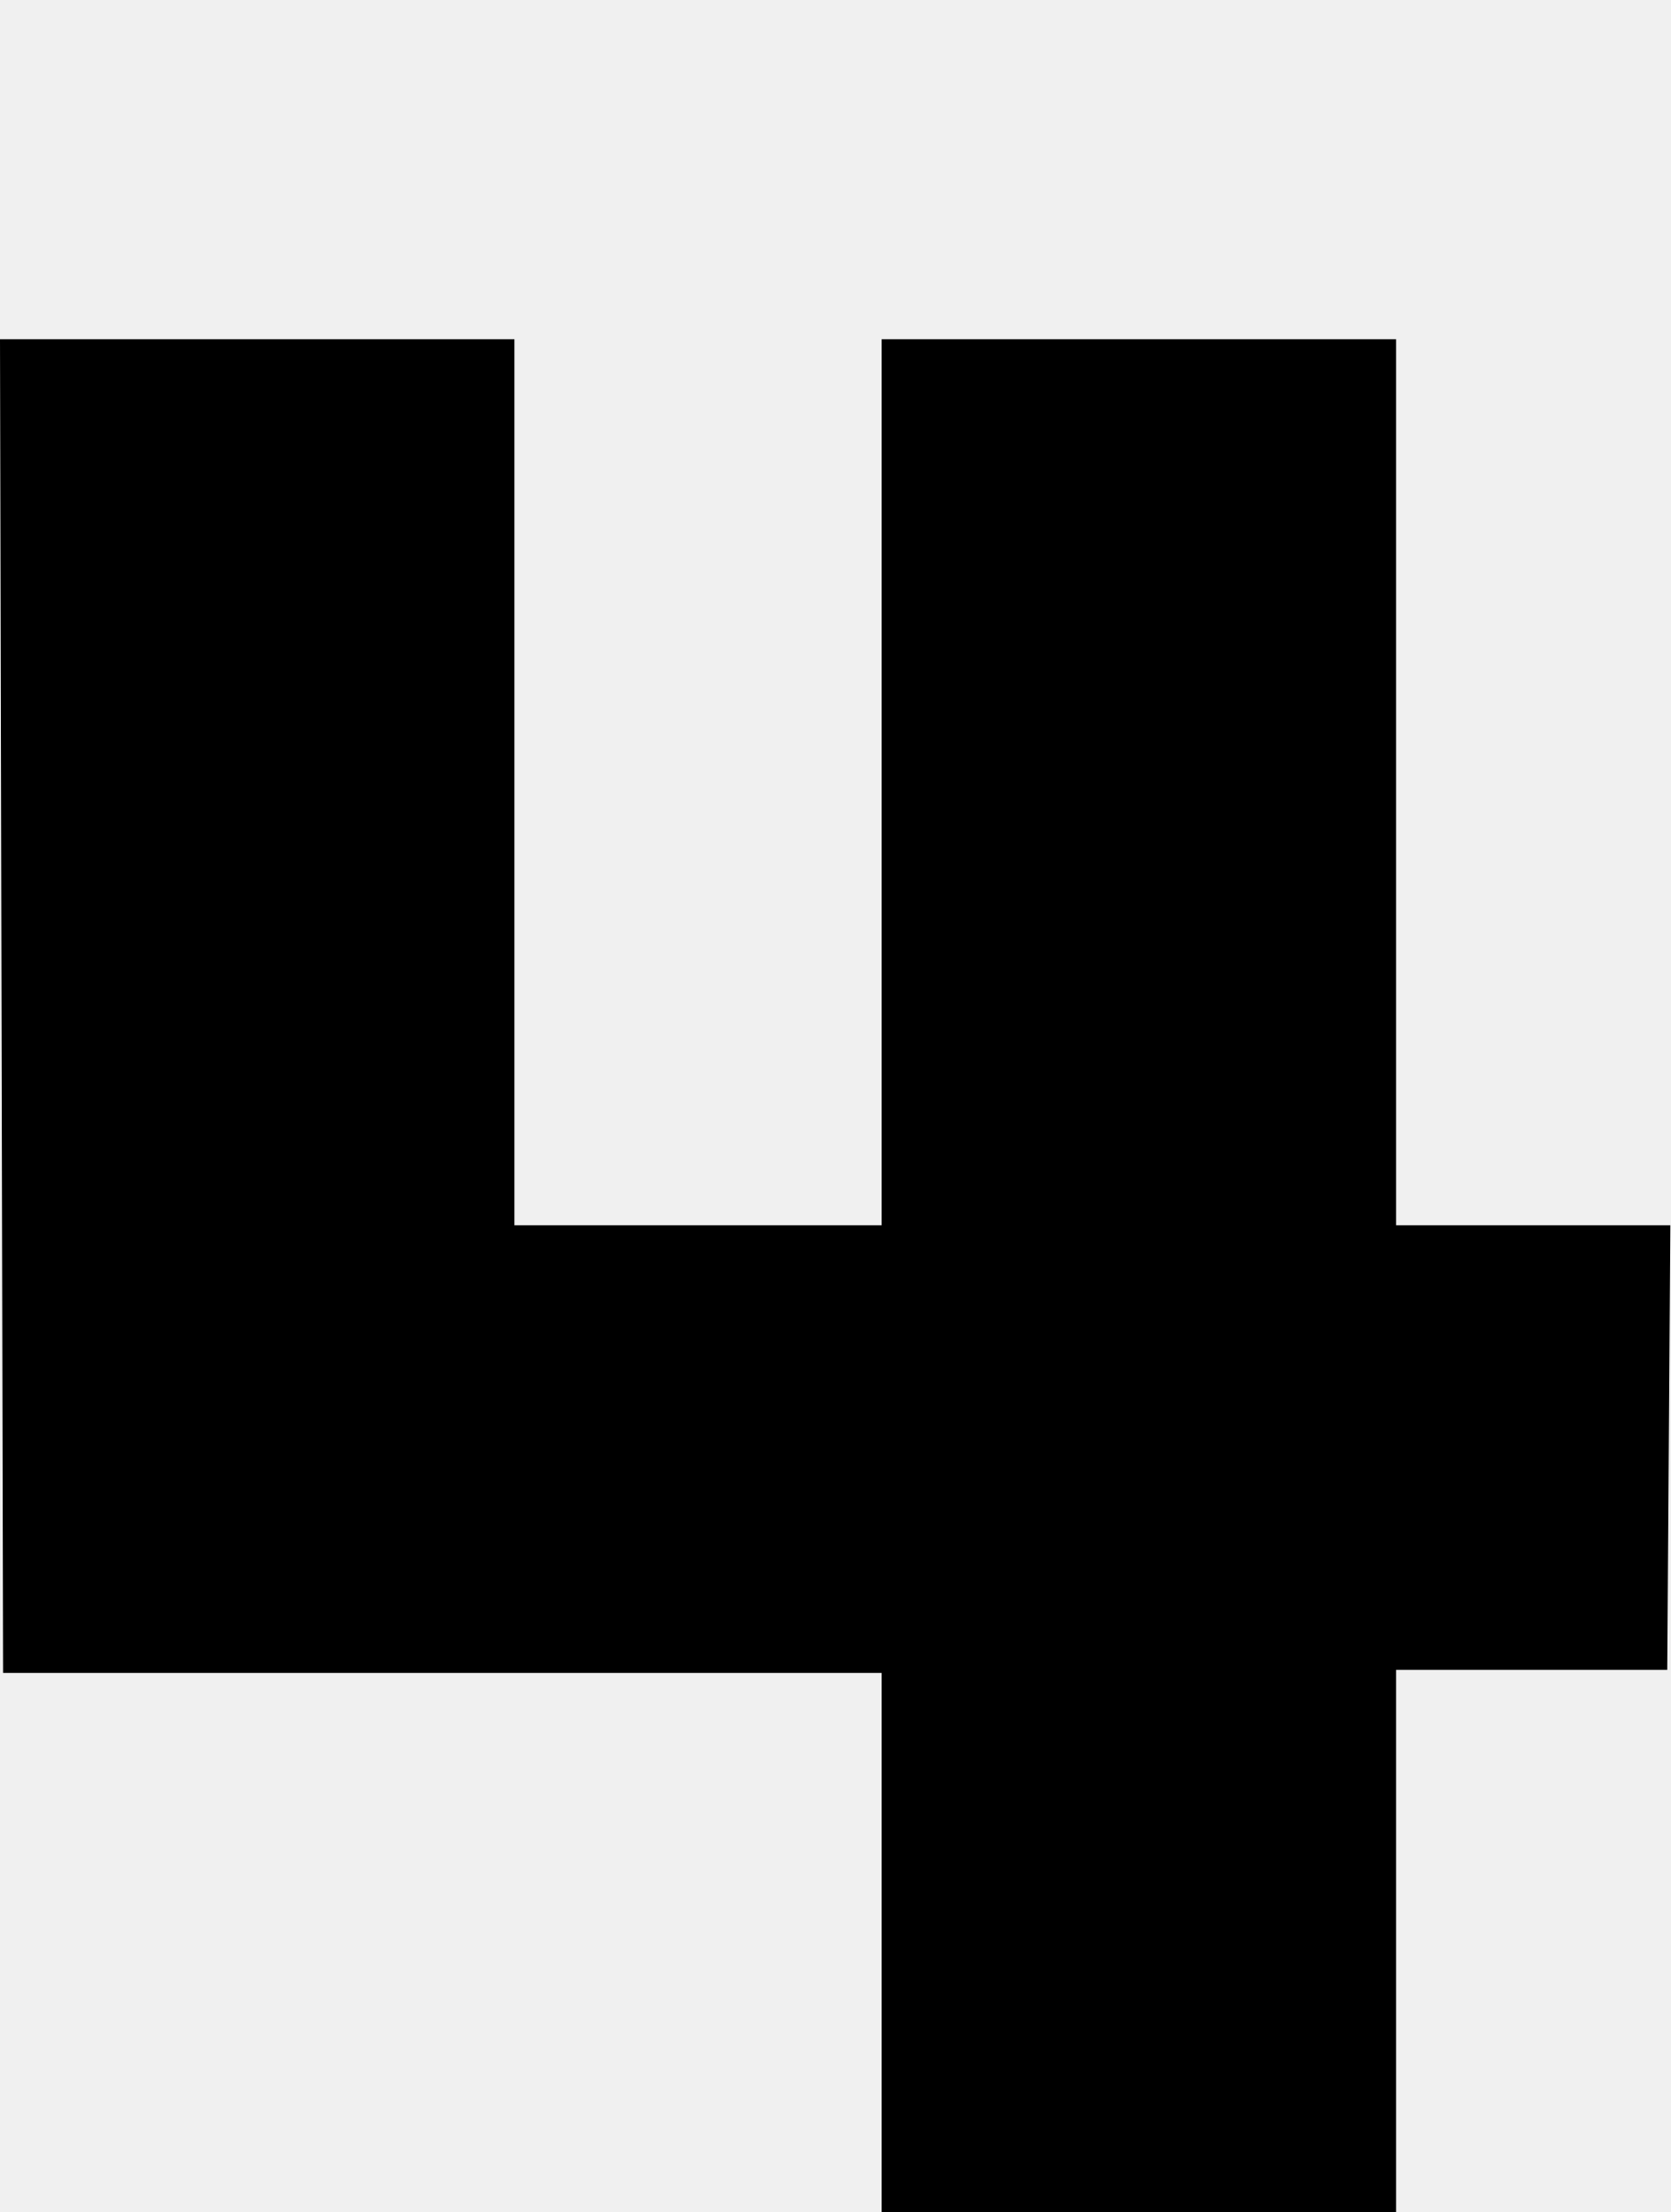
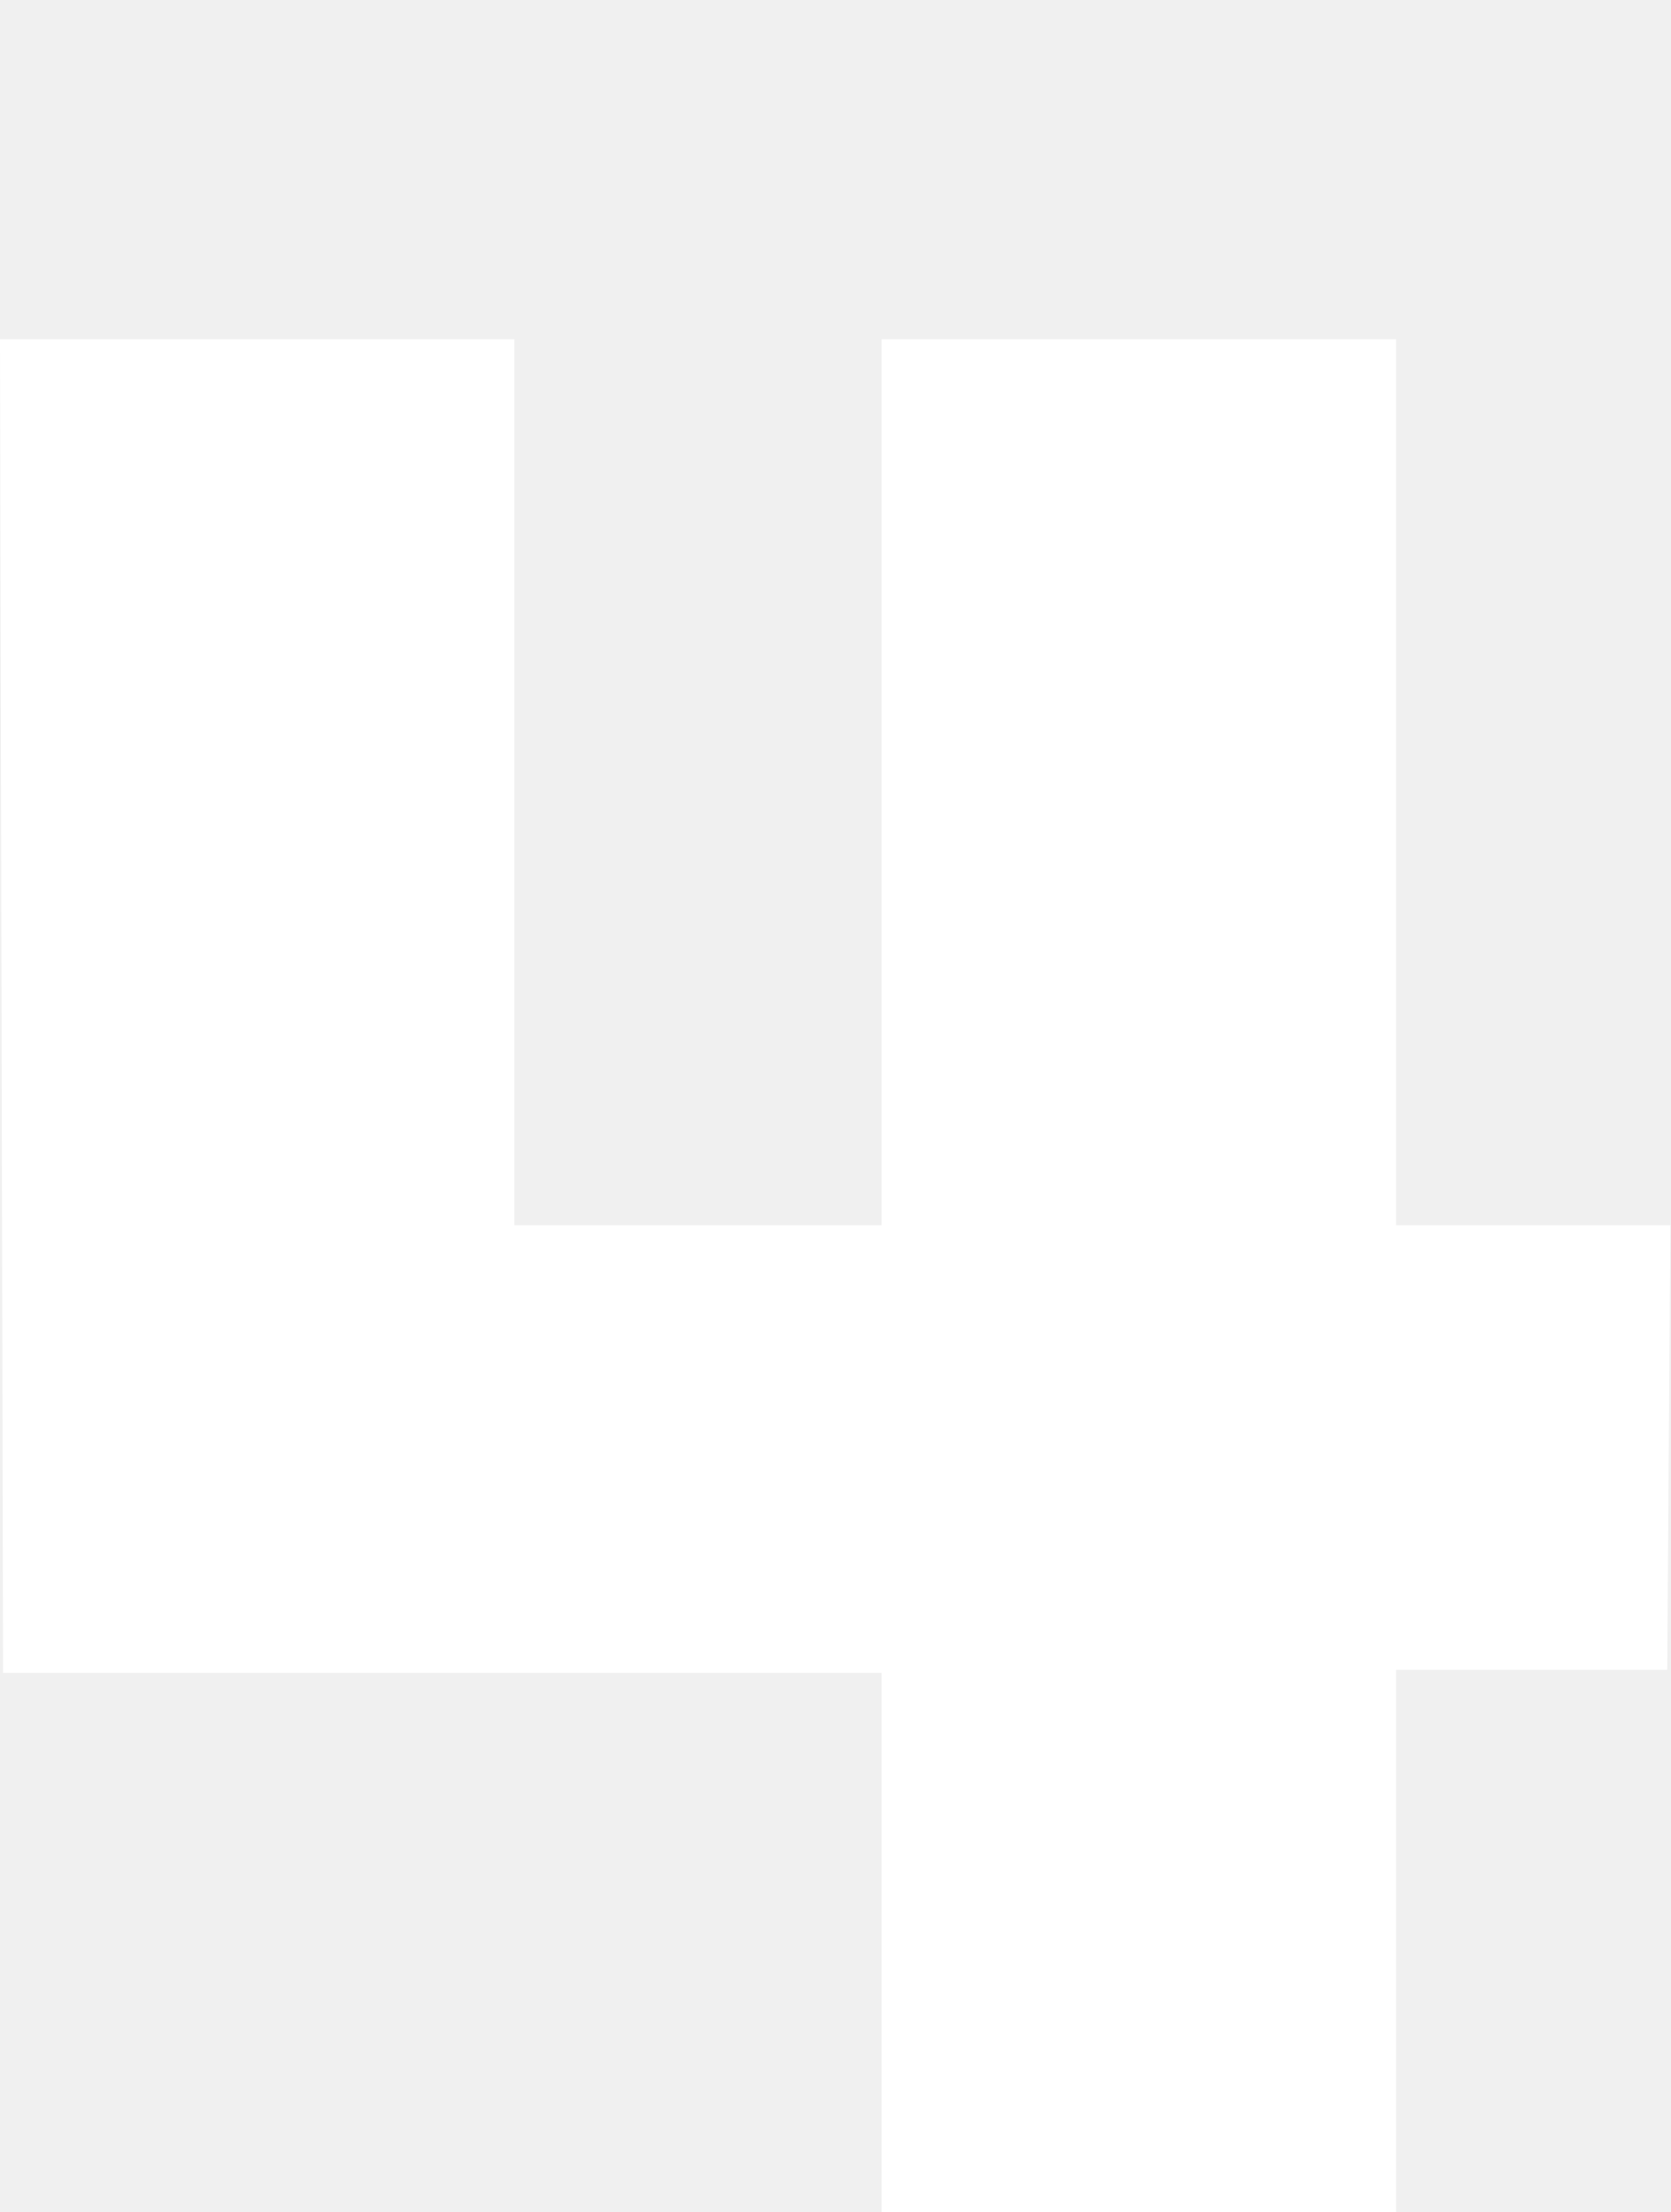
<svg xmlns="http://www.w3.org/2000/svg" version="1.1">
-   <path transform="scale(0.1, -0.1) translate(0, -1638)" d="M1078 847h-177v572h-332v-572h-237v572h-332l2 -861h567v-565l332 -2v569h175z" />
+   <path fill="#FFF" transform="scale(0.1, -0.1) translate(0, -1638)" d="M1078 847h-177v572h-332v-572h-237v572h-332l2 -861h567v-565l332 -2v569h175z" />
</svg>
